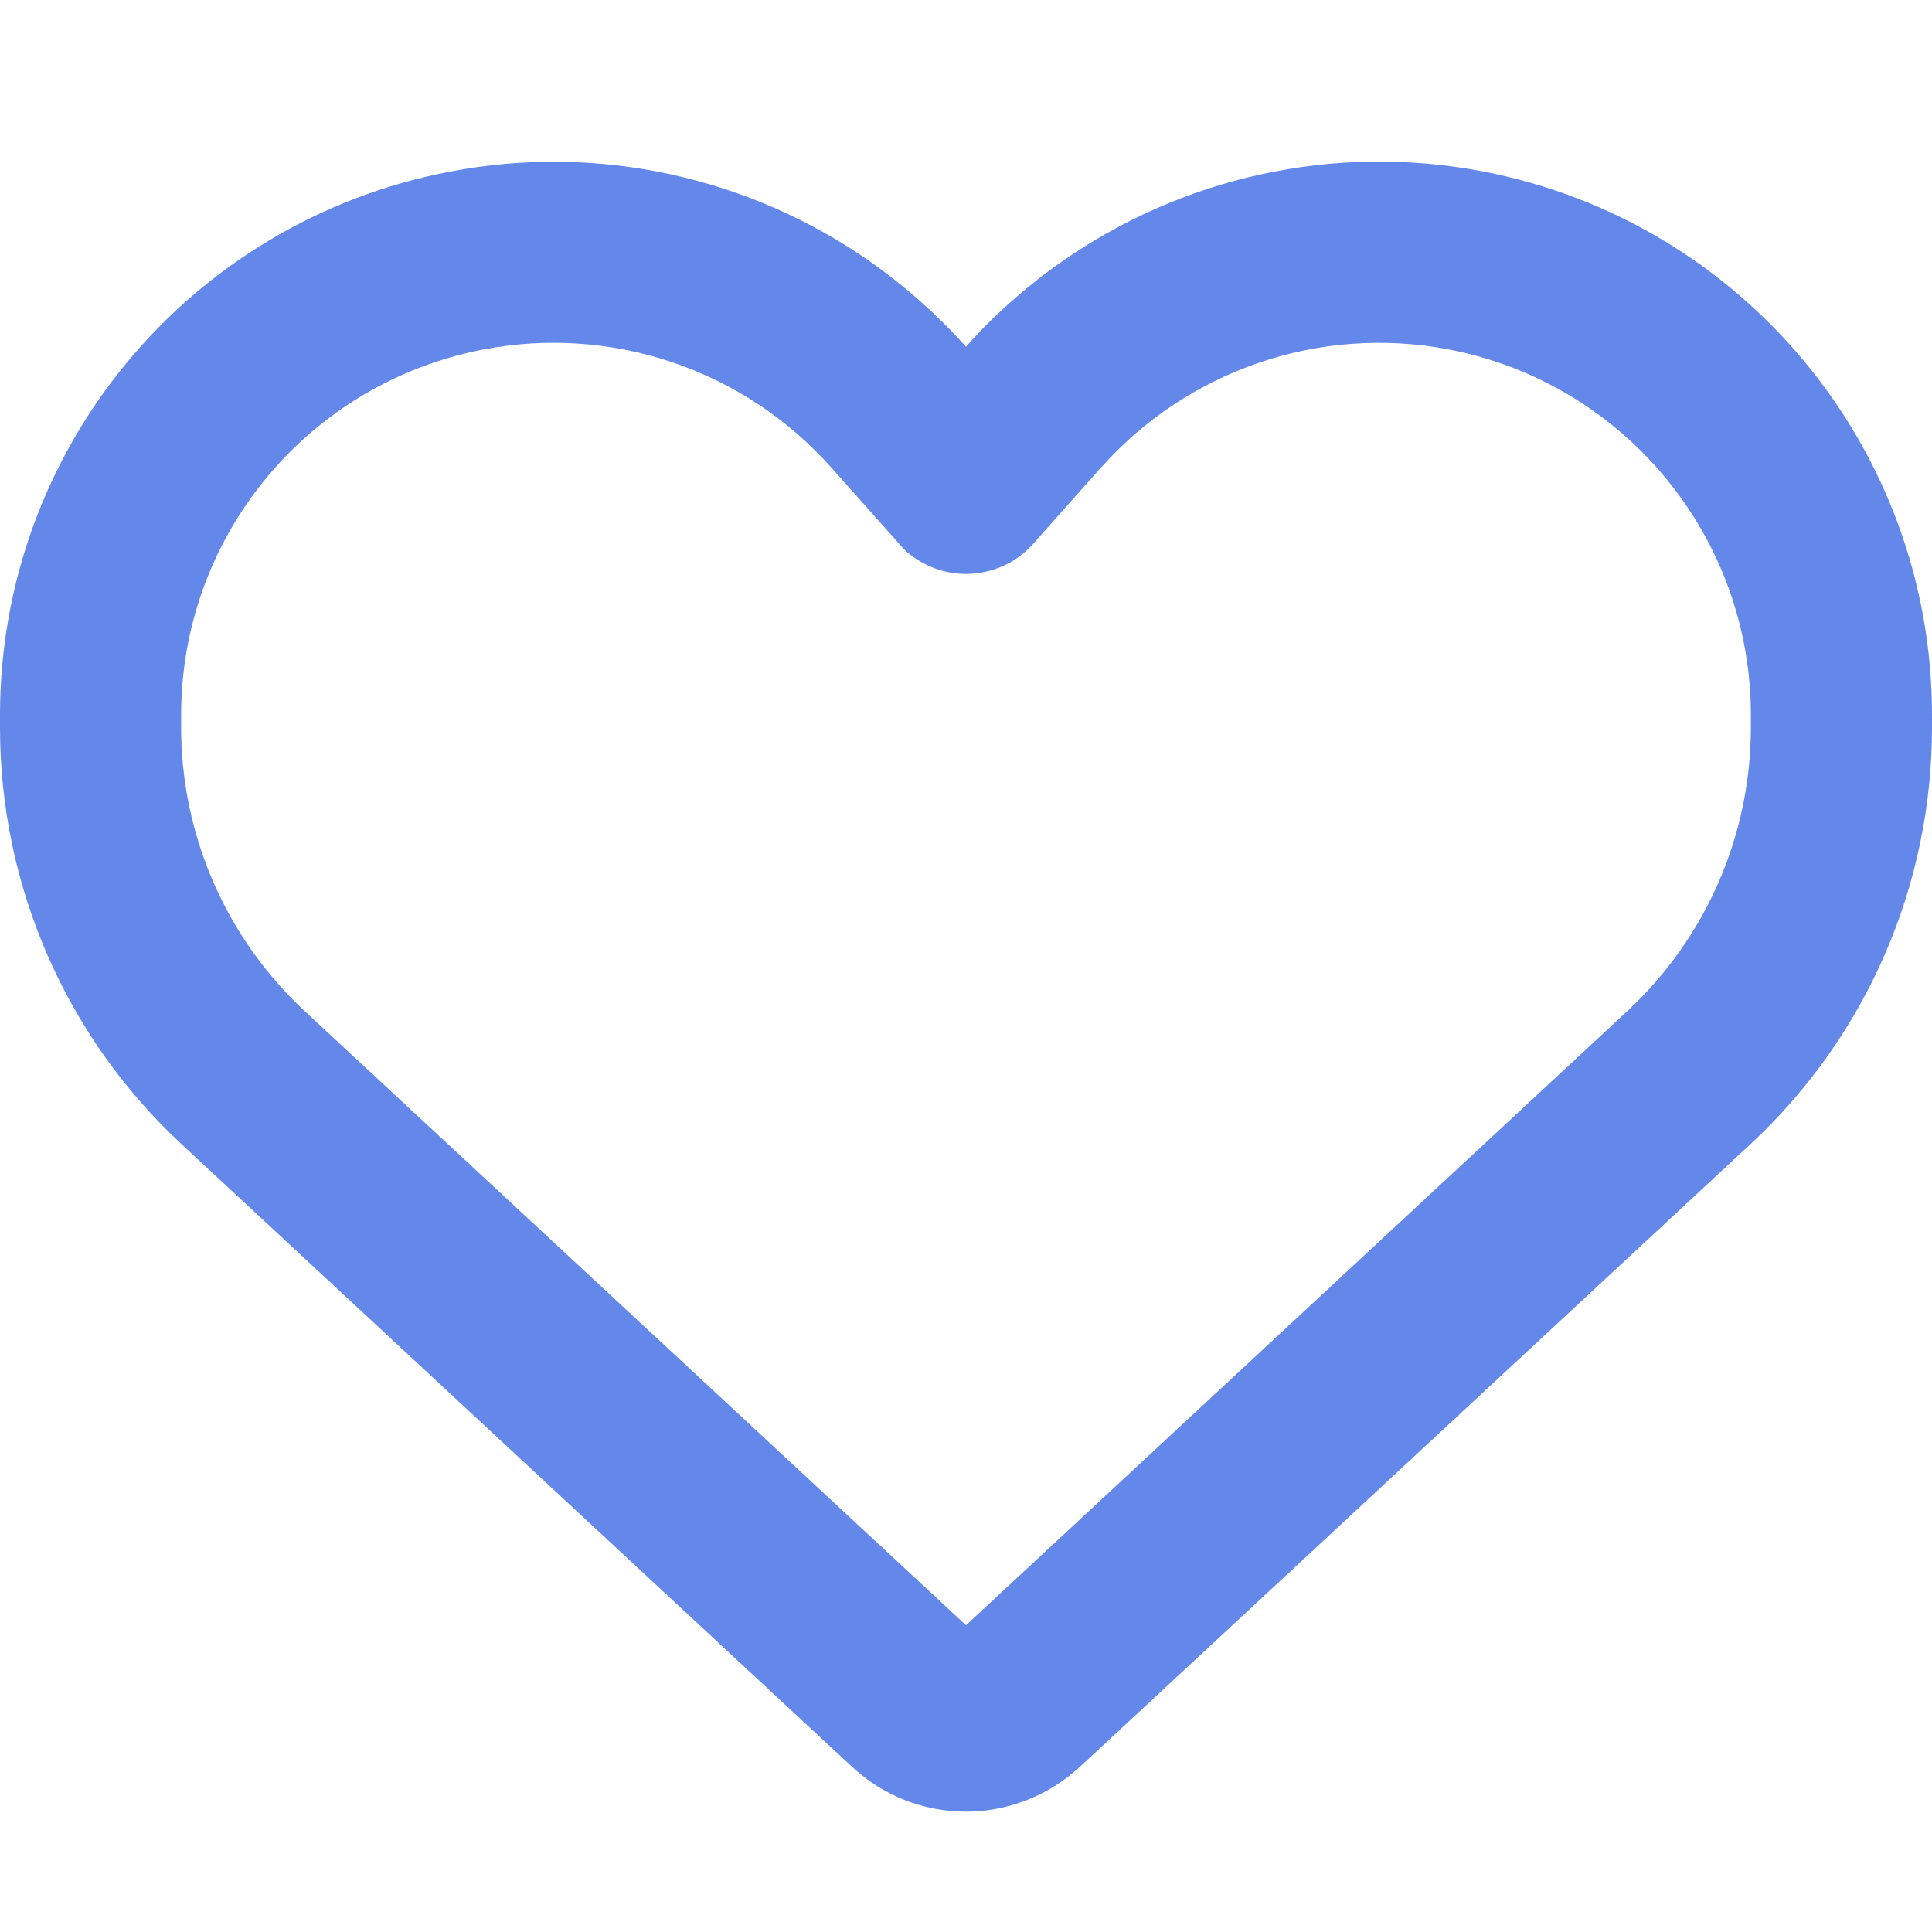
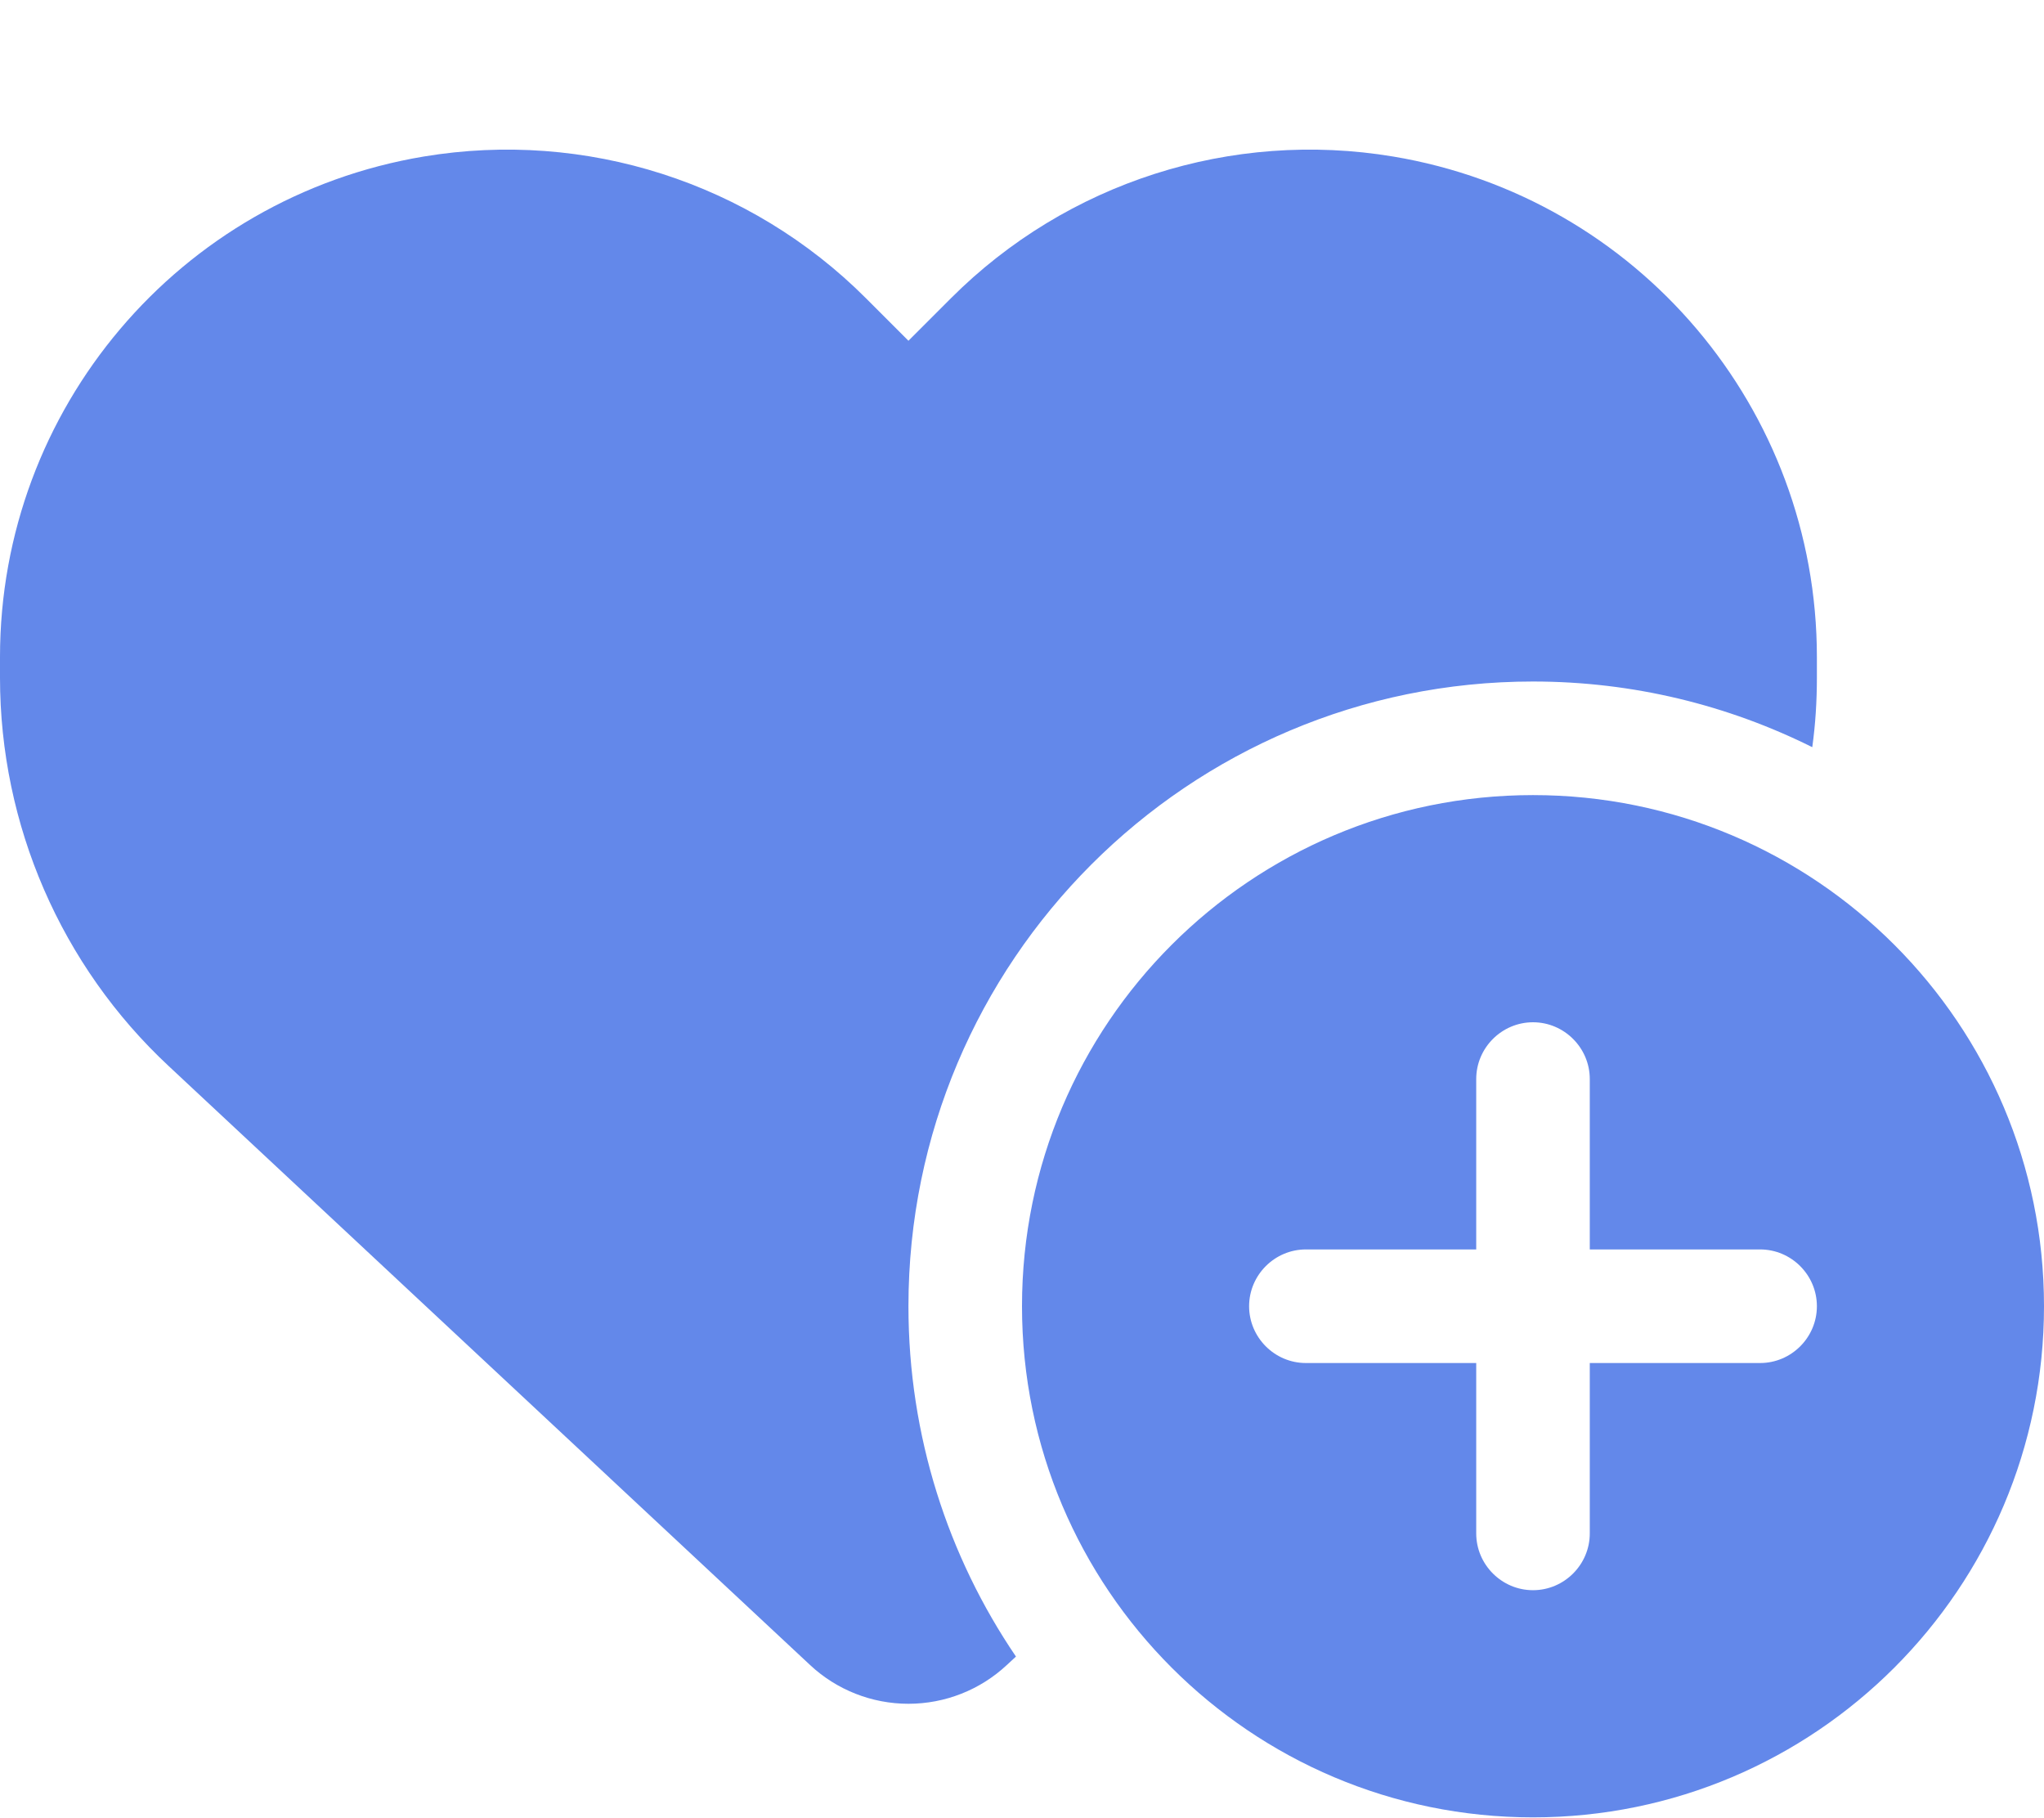
- <svg xmlns="http://www.w3.org/2000/svg" viewBox="0 0 512 512">
-   <path fill="#6388EA" d="M225.8 468.2l-2.5-2.3L48.1 303.2C17.4 274.7 0 234.7 0 192.8l0-3.3c0-70.4 50-130.8 119.2-144C158.6 37.9 198.9 47 231 69.6c9 6.4 17.4 13.8 25 22.3c4.2-4.8 8.7-9.2 13.5-13.3c3.7-3.2 7.5-6.2 11.5-9c0 0 0 0 0 0C313.1 47 353.4 37.9 392.8 45.4C462 58.6 512 119.1 512 189.5l0 3.3c0 41.9-17.4 81.9-48.1 110.4L288.7 465.9l-2.5 2.3c-8.2 7.6-19 11.9-30.2 11.9s-22-4.2-30.2-11.9zM239.1 145c-.4-.3-.7-.7-1-1.1l-17.8-20-.1-.1s0 0 0 0c-23.1-25.9-58-37.7-92-31.2C81.6 101.5 48 142.1 48 189.5l0 3.3c0 28.5 11.9 55.8 32.8 75.2L256 430.7 431.2 268c20.9-19.4 32.8-46.7 32.8-75.2l0-3.3c0-47.3-33.6-88-80.1-96.9c-34-6.5-69 5.4-92 31.2c0 0 0 0-.1 .1s0 0-.1 .1l-17.8 20c-.3 .4-.7 .7-1 1.1c-4.5 4.5-10.6 7-16.9 7s-12.4-2.5-16.9-7z" />
+ <svg xmlns="http://www.w3.org/2000/svg" viewBox="0 0 576 512">
+   <path fill="#6388EA" d="M47.6 300.4L228.3 469.1c7.5 7 17.4 10.9 27.7 10.9s20.2-3.9 27.7-10.9l2.6-2.4C267.2 438.6 256 404.6 256 368c0-97.2 78.8-176 176-176c28.3 0 55 6.7 78.7 18.5c.9-6.5 1.3-13 1.3-19.6l0-5.8c0-69.9-50.5-129.5-119.4-141C347 36.5 300.6 51.4 268 84L256 96 244 84c-32.6-32.6-79-47.5-124.6-39.9C50.5 55.6 0 115.2 0 185.1l0 5.8c0 41.5 17.2 81.2 47.6 109.5zM432 512a144 144 0 1 0 0-288 144 144 0 1 0 0 288zm16-208l0 48 48 0c8.8 0 16 7.2 16 16s-7.2 16-16 16l-48 0 0 48c0 8.8-7.2 16-16 16s-16-7.2-16-16l0-48-48 0c-8.8 0-16-7.2-16-16s7.2-16 16-16l48 0 0-48c0-8.8 7.2-16 16-16s16 7.2 16 16z" />
</svg>
